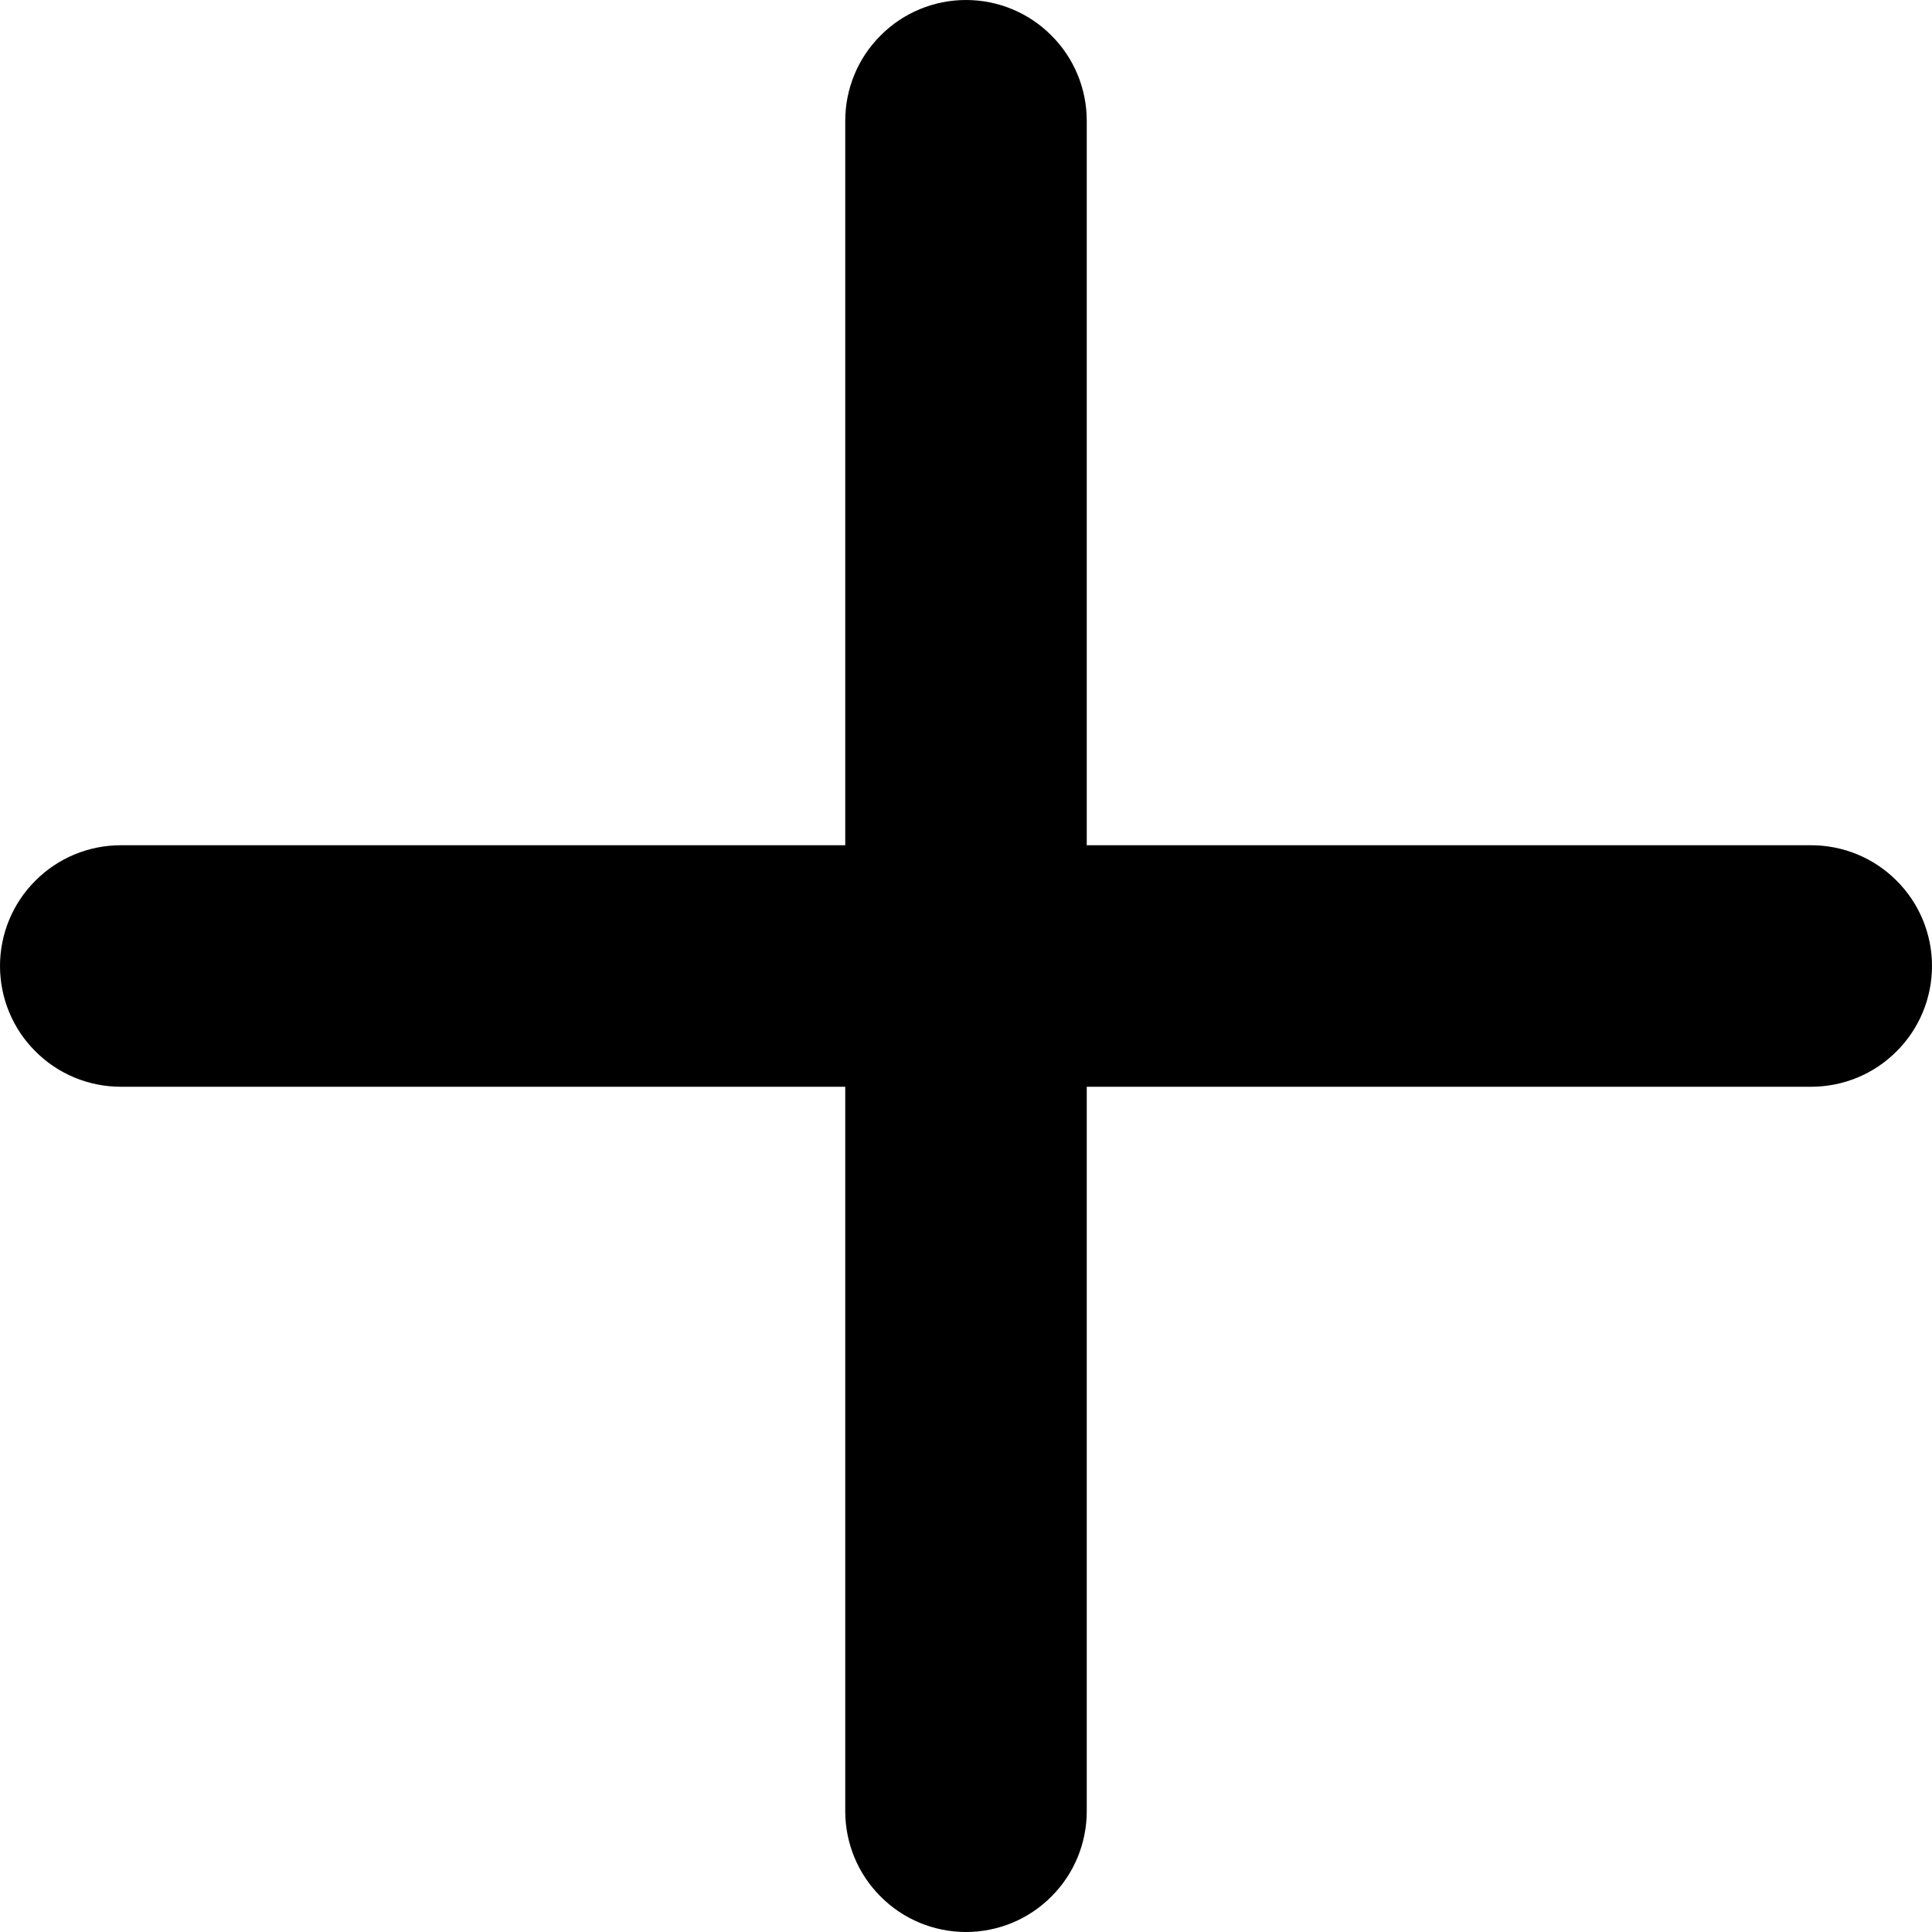
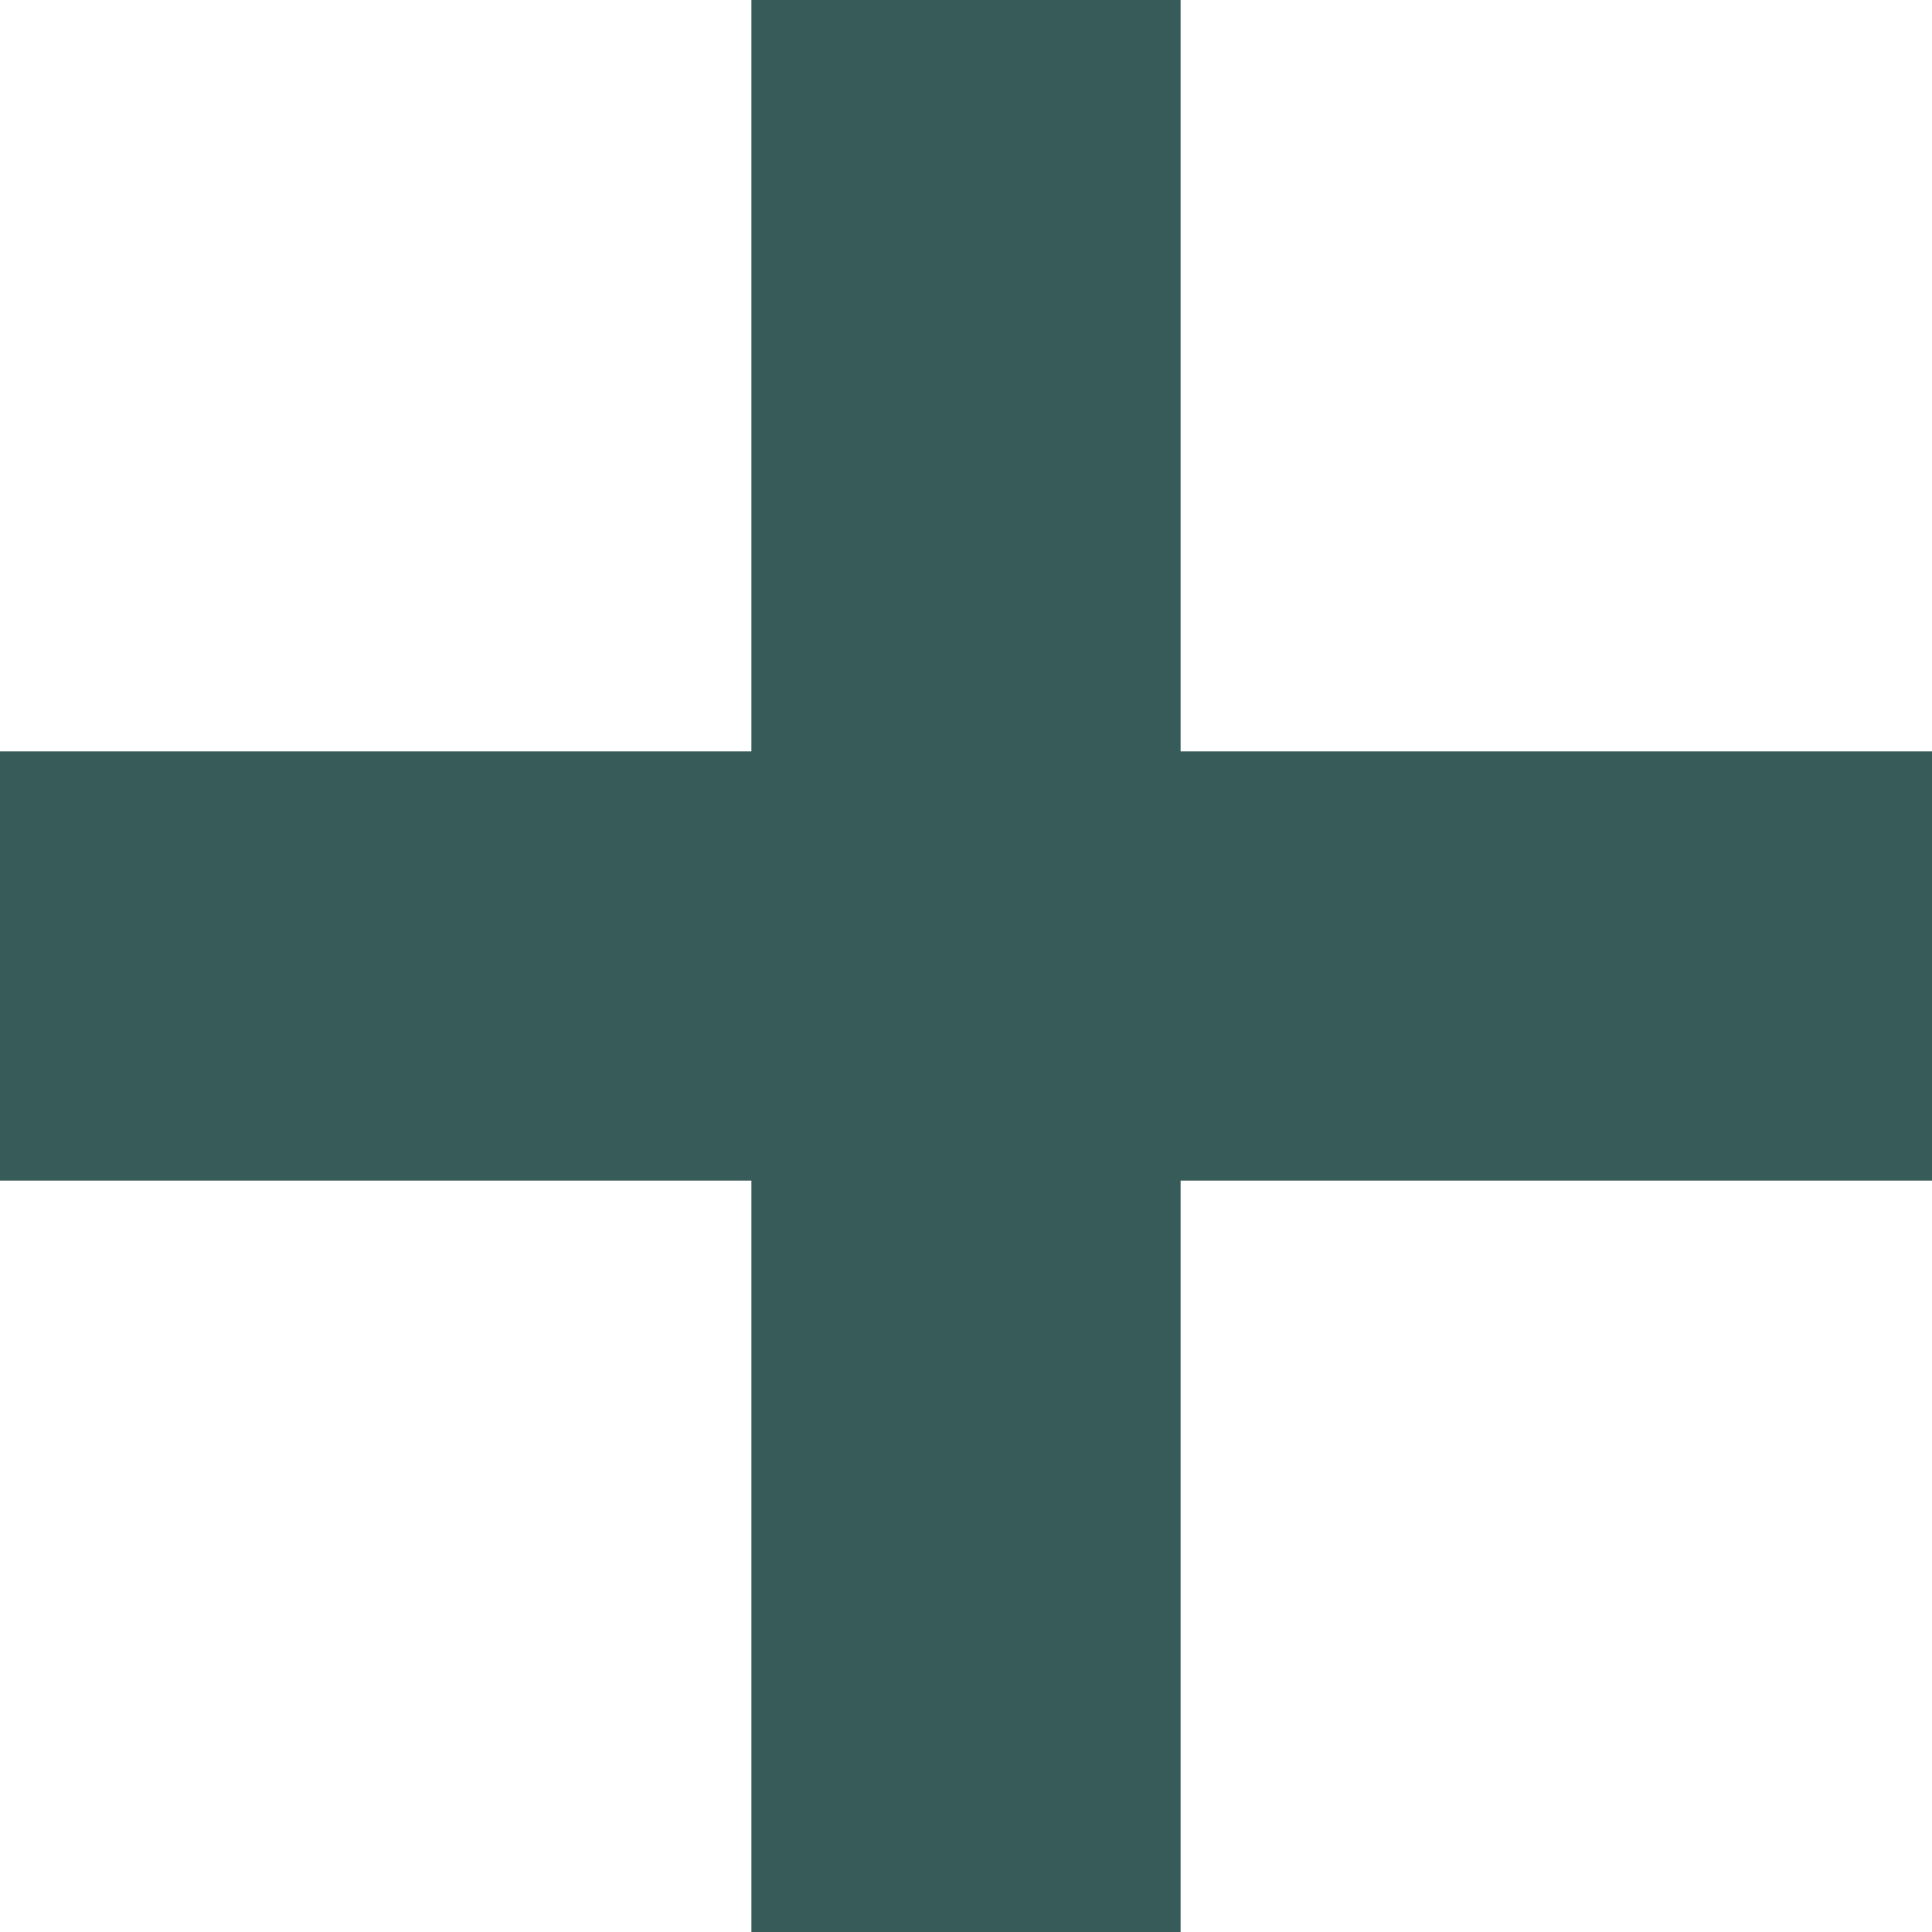
- <svg xmlns="http://www.w3.org/2000/svg" width="12" height="12" viewBox="0 0 12 12" fill="none">
-   <path d="M6 0C6.199 0 6.39 0.079 6.53 0.22C6.671 0.36 6.75 0.551 6.75 0.75V5.25H11.25C11.449 5.25 11.64 5.329 11.78 5.47C11.921 5.61 12 5.801 12 6C12 6.199 11.921 6.39 11.78 6.53C11.64 6.671 11.449 6.75 11.25 6.75H6.75V11.25C6.75 11.449 6.671 11.64 6.53 11.78C6.39 11.921 6.199 12 6 12C5.801 12 5.61 11.921 5.47 11.78C5.329 11.64 5.25 11.449 5.25 11.25V6.75H0.75C0.551 6.75 0.36 6.671 0.22 6.53C0.079 6.39 0 6.199 0 6C0 5.801 0.079 5.61 0.22 5.47C0.36 5.329 0.551 5.25 0.75 5.25H5.25V0.75C5.25 0.551 5.329 0.36 5.47 0.22C5.61 0.079 5.801 0 6 0Z" fill="black" />
+ <svg xmlns="http://www.w3.org/2000/svg" width="9" height="9" viewBox="0 0 9 9" fill="none">
+   <path d="M4.5 0V9" stroke="#365B58" stroke-width="2" />
+   <path d="M9 4.5L0 4.5" stroke="#365B58" stroke-width="2" />
</svg>
